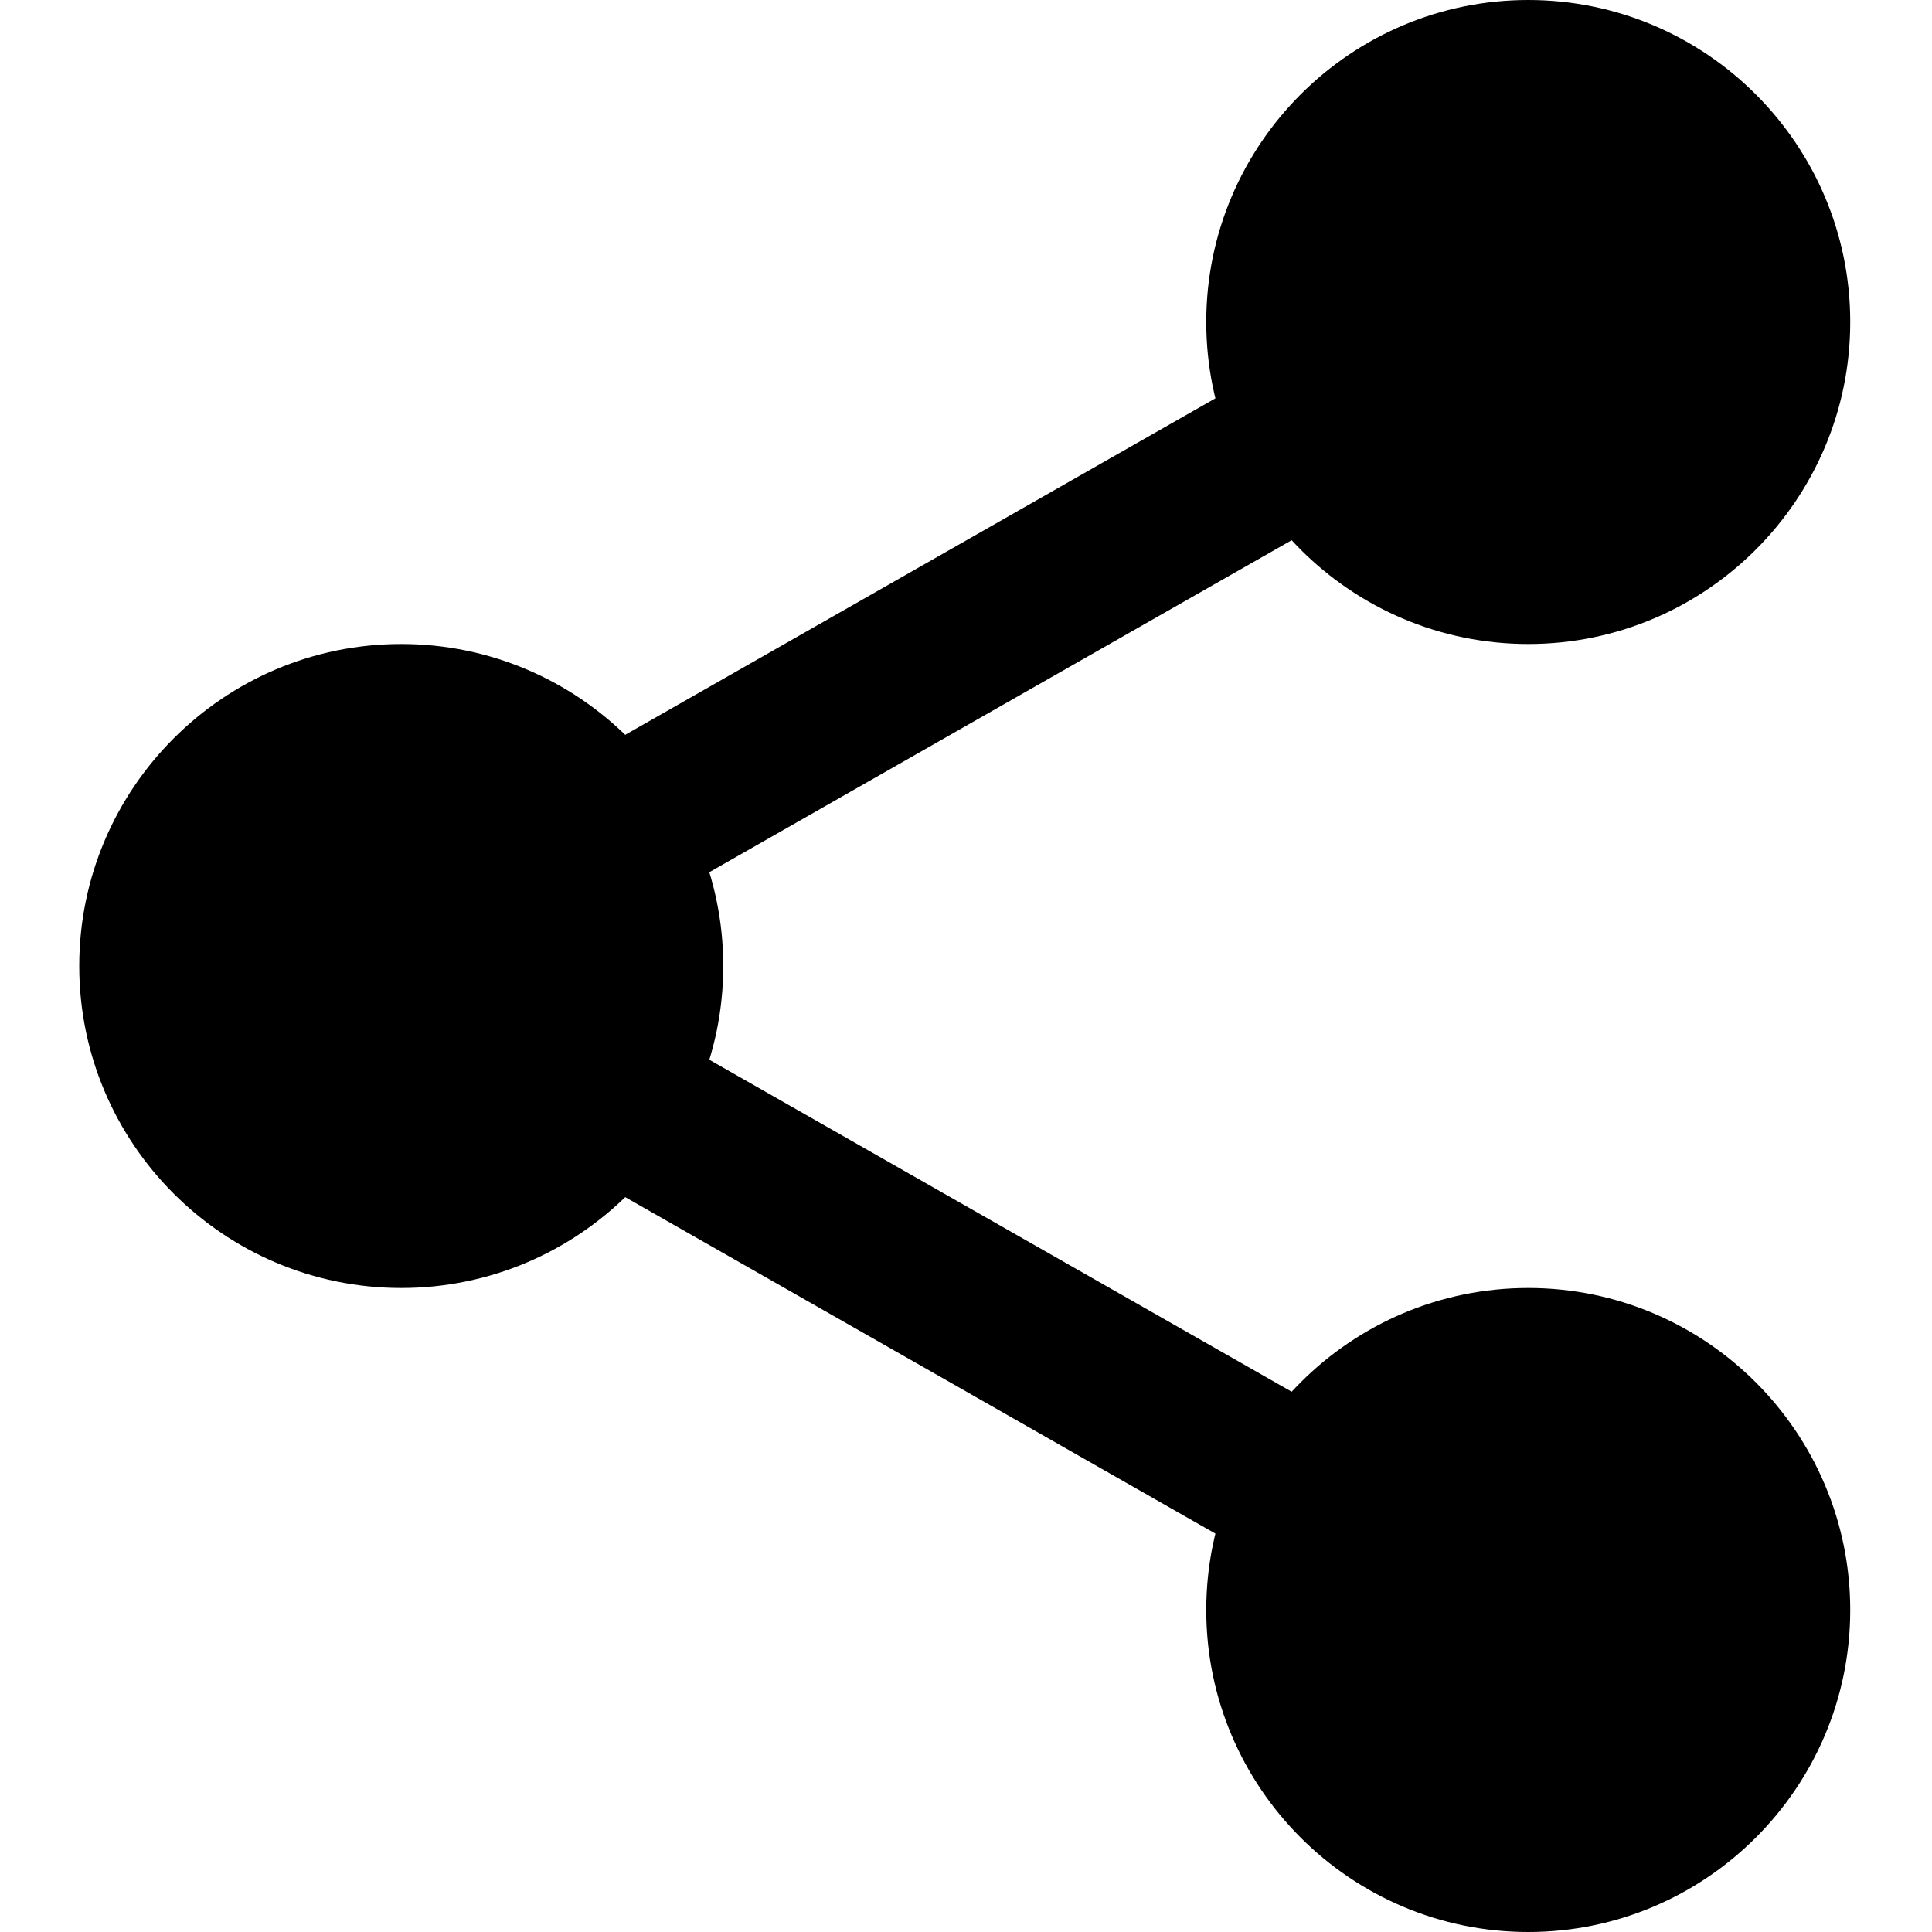
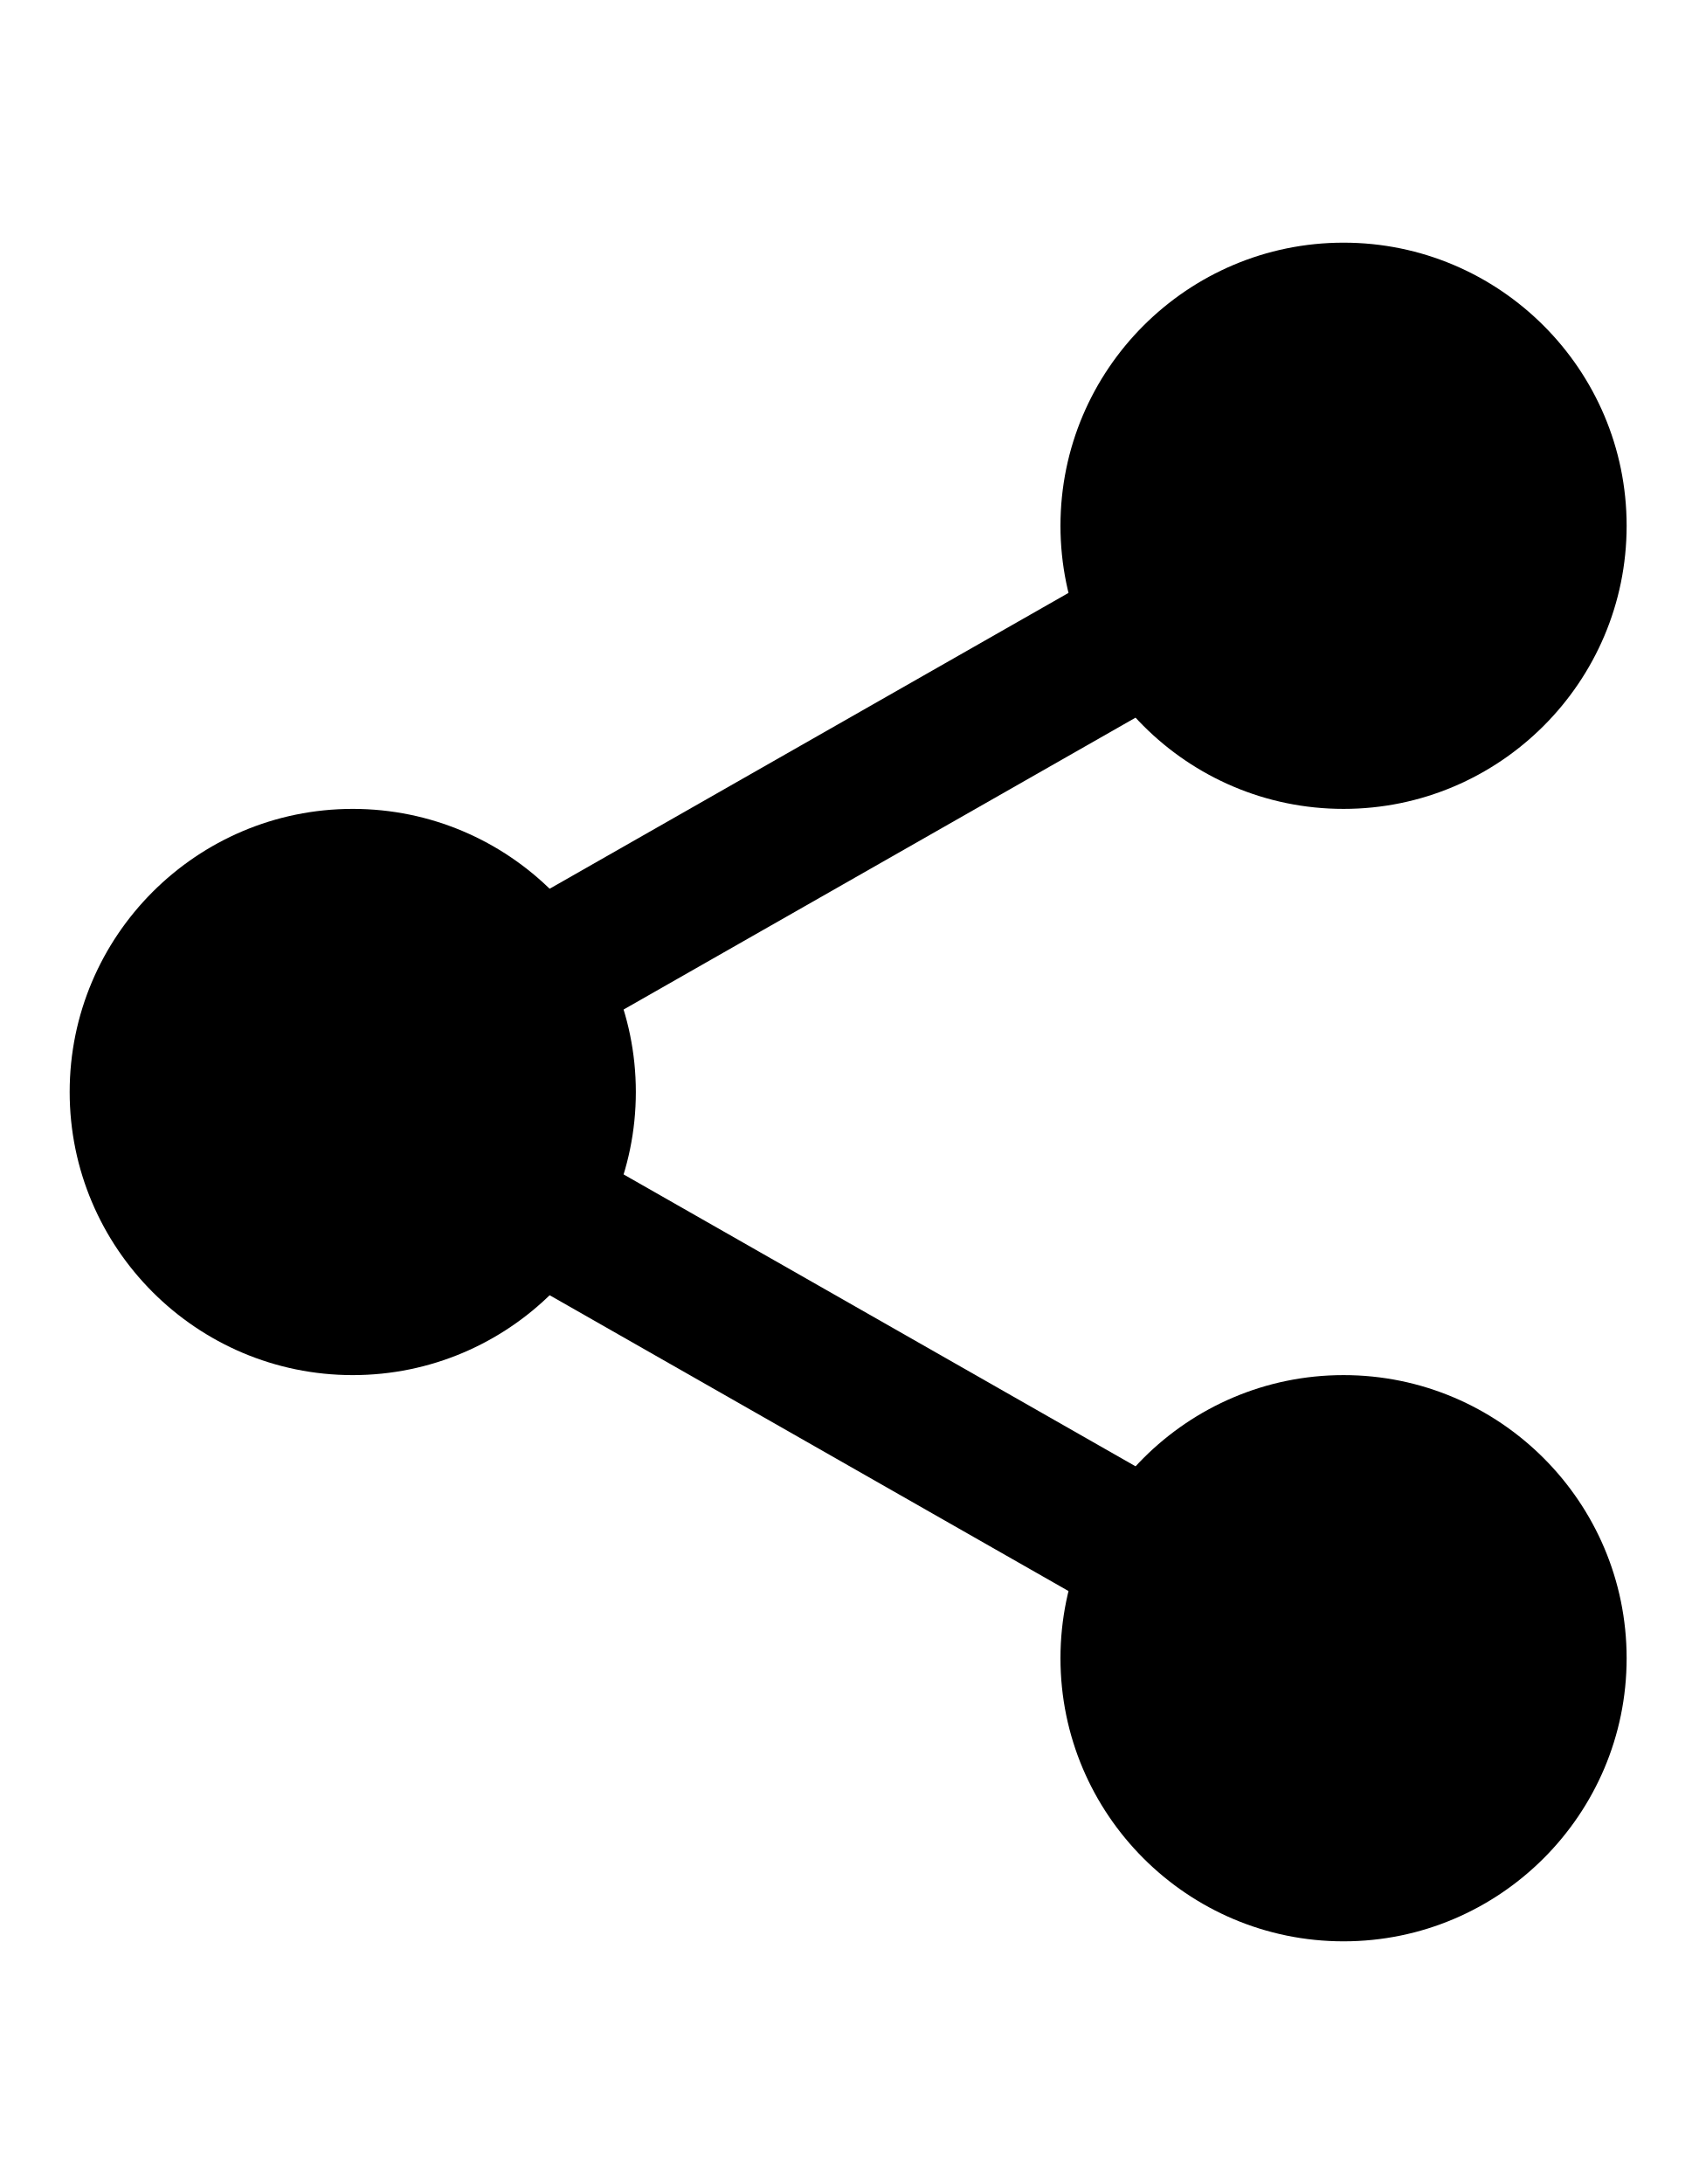
- <svg xmlns="http://www.w3.org/2000/svg" height="20px" viewBox="-21 0 512 512" width="20px">
+ <svg xmlns="http://www.w3.org/2000/svg" height="18px" viewBox="-21 0 512 512" width="14px">
  <path d="m453.332 85.332c0 38.293-31.039 69.336-69.332 69.336s-69.332-31.043-69.332-69.336c0-38.289 31.039-69.332 69.332-69.332s69.332 31.043 69.332 69.332zm0 0" />
  <path d="m384 170.668c-47.062 0-85.332-38.273-85.332-85.336 0-47.059 38.27-85.332 85.332-85.332s85.332 38.273 85.332 85.332c0 47.062-38.27 85.336-85.332 85.336zm0-138.668c-29.418 0-53.332 23.938-53.332 53.332 0 29.398 23.914 53.336 53.332 53.336s53.332-23.938 53.332-53.336c0-29.395-23.914-53.332-53.332-53.332zm0 0" />
  <path d="m453.332 426.668c0 38.289-31.039 69.332-69.332 69.332s-69.332-31.043-69.332-69.332c0-38.293 31.039-69.336 69.332-69.336s69.332 31.043 69.332 69.336zm0 0" />
  <path d="m384 512c-47.062 0-85.332-38.273-85.332-85.332 0-47.062 38.27-85.336 85.332-85.336s85.332 38.273 85.332 85.336c0 47.059-38.27 85.332-85.332 85.332zm0-138.668c-29.418 0-53.332 23.938-53.332 53.336 0 29.395 23.914 53.332 53.332 53.332s53.332-23.938 53.332-53.332c0-29.398-23.914-53.336-53.332-53.336zm0 0" />
  <path d="m154.668 256c0 38.293-31.043 69.332-69.336 69.332-38.289 0-69.332-31.039-69.332-69.332s31.043-69.332 69.332-69.332c38.293 0 69.336 31.039 69.336 69.332zm0 0" />
  <path d="m85.332 341.332c-47.059 0-85.332-38.27-85.332-85.332s38.273-85.332 85.332-85.332c47.062 0 85.336 38.27 85.336 85.332s-38.273 85.332-85.336 85.332zm0-138.664c-29.418 0-53.332 23.934-53.332 53.332s23.914 53.332 53.332 53.332c29.422 0 53.336-23.934 53.336-53.332s-23.914-53.332-53.336-53.332zm0 0" />
  <path d="m135.703 245.762c-7.426 0-14.637-3.863-18.562-10.773-5.824-10.219-2.238-23.254 7.98-29.102l197.949-112.852c10.219-5.867 23.254-2.281 29.102 7.977 5.824 10.219 2.238 23.254-7.98 29.102l-197.953 112.852c-3.328 1.898-6.953 2.797-10.535 2.797zm0 0" />
  <path d="m333.633 421.762c-3.586 0-7.211-.898-10.539-2.797l-197.953-112.852c-10.219-5.824-13.801-18.859-7.977-29.102 5.801-10.238 18.855-13.844 29.098-7.977l197.953 112.852c10.219 5.824 13.801 18.859 7.977 29.102-3.945 6.91-11.156 10.773-18.559 10.773zm0 0" />
</svg>
